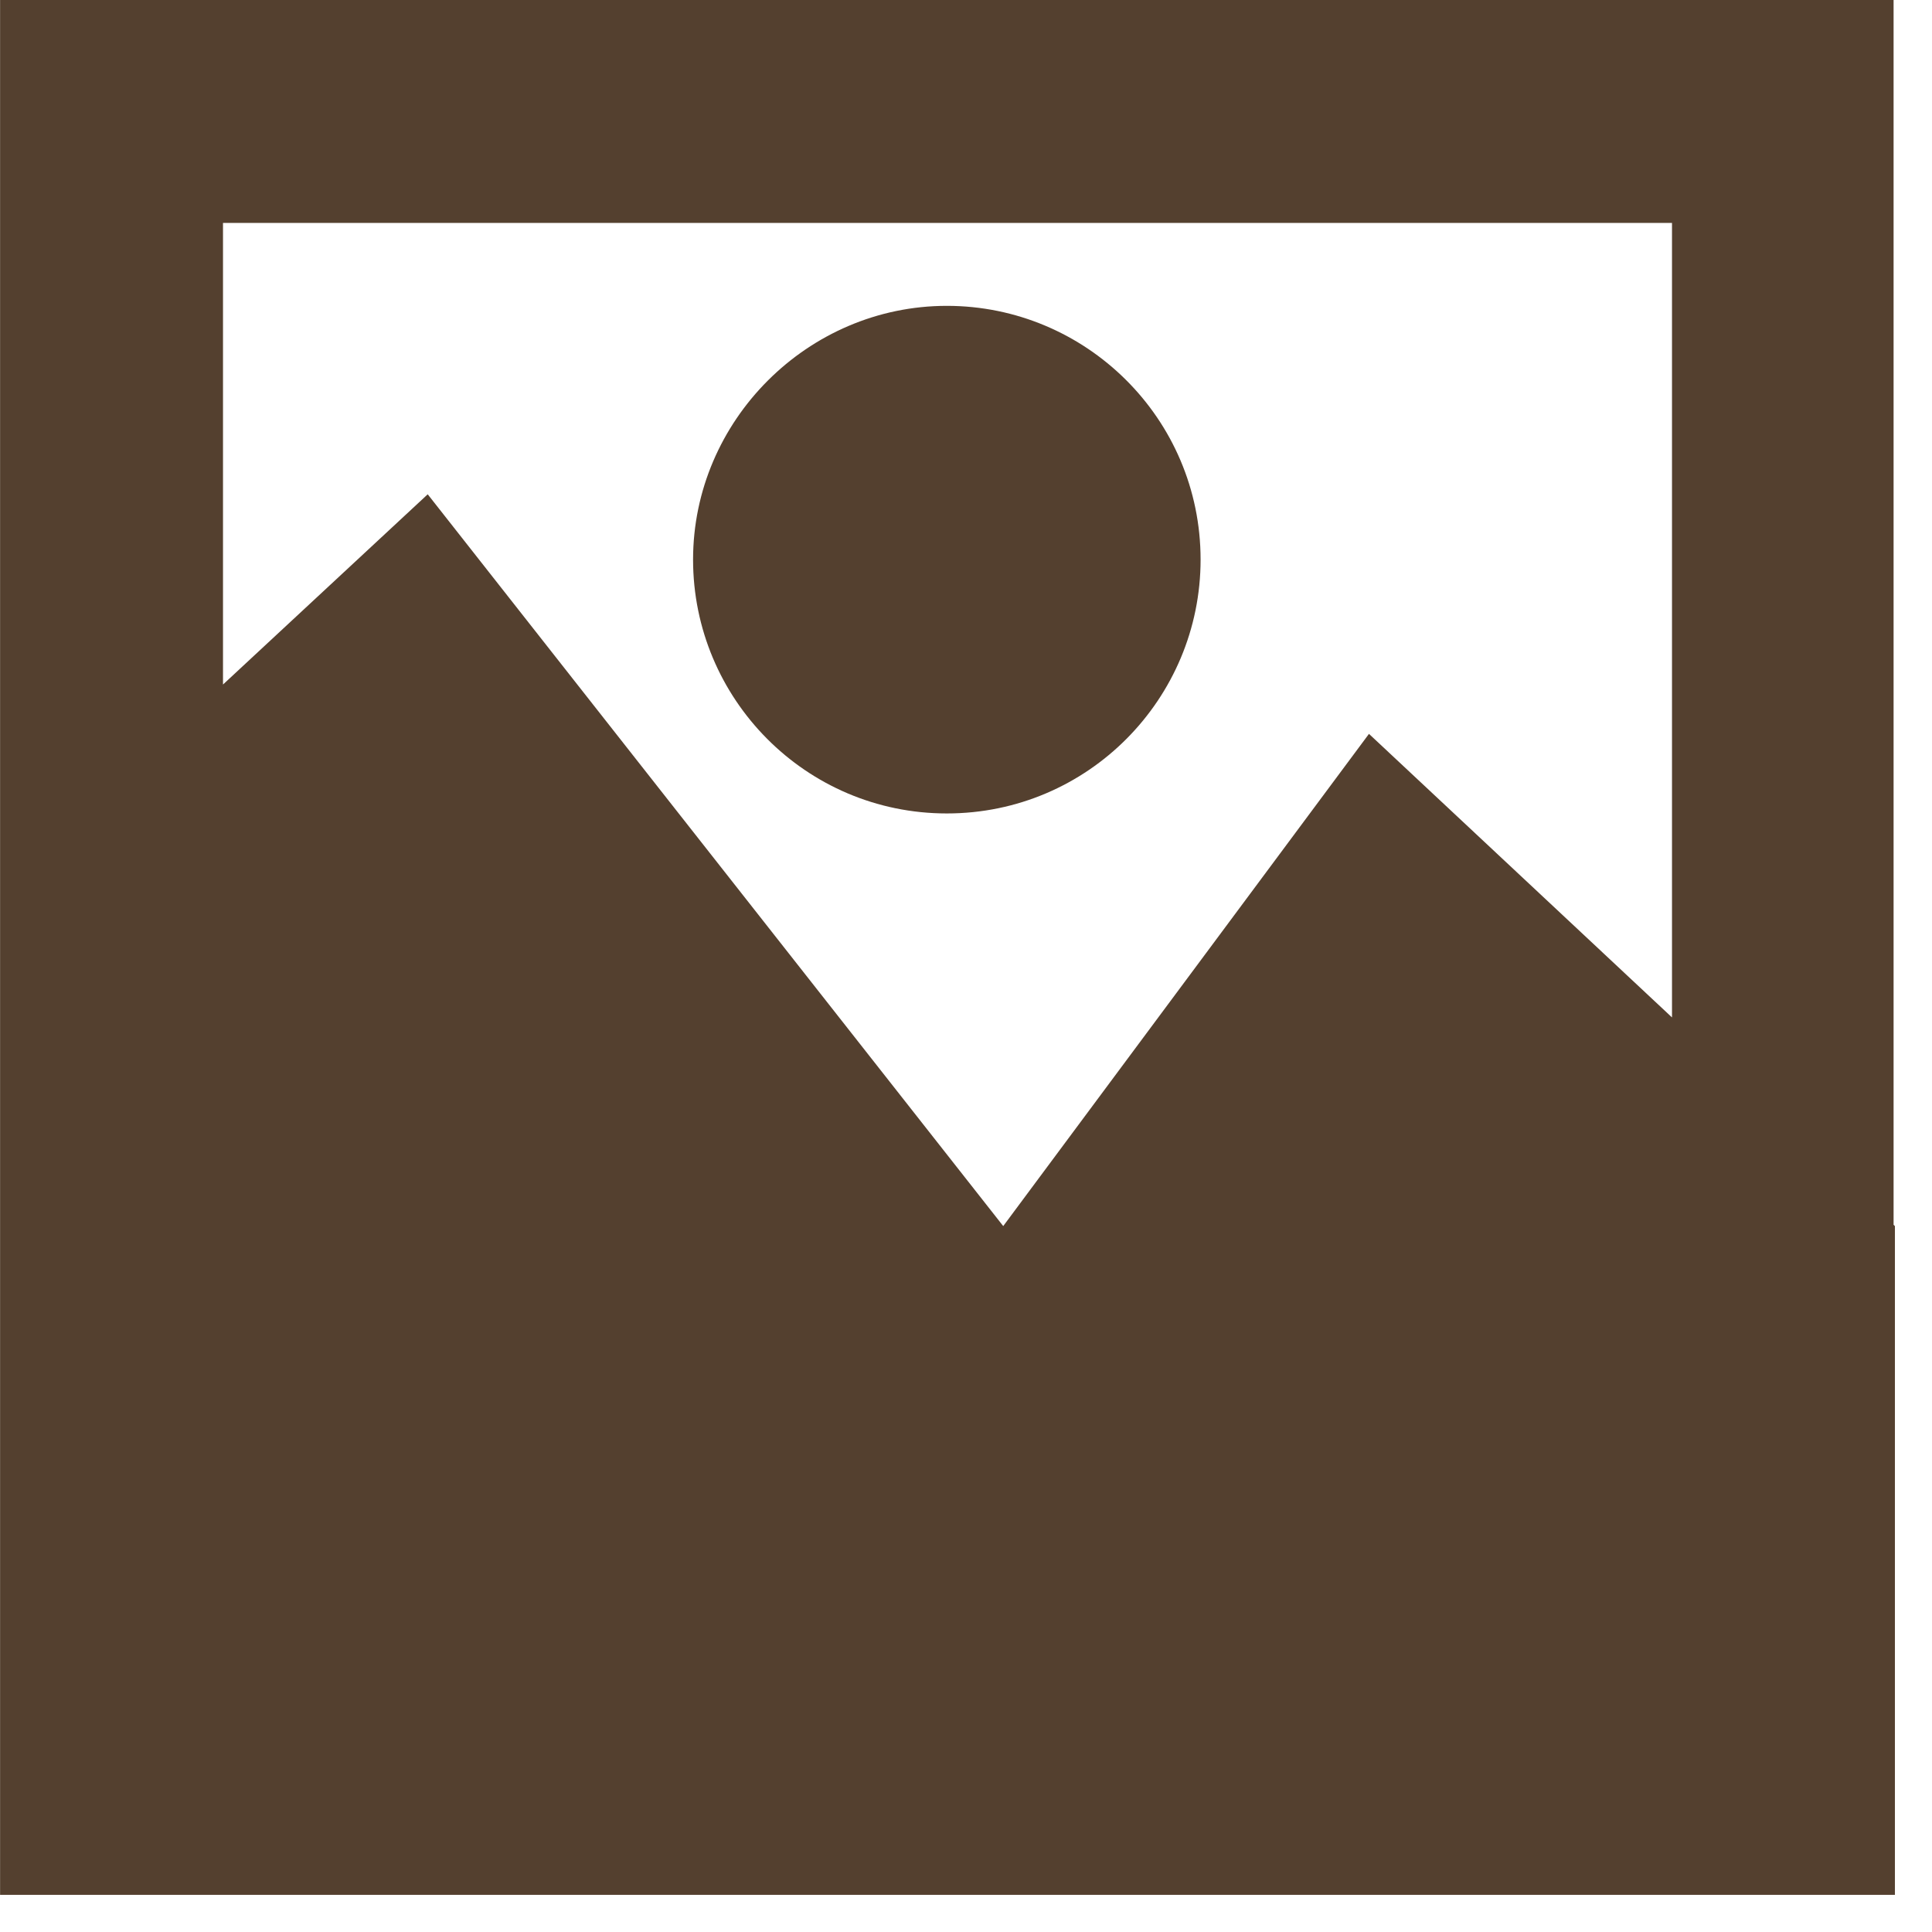
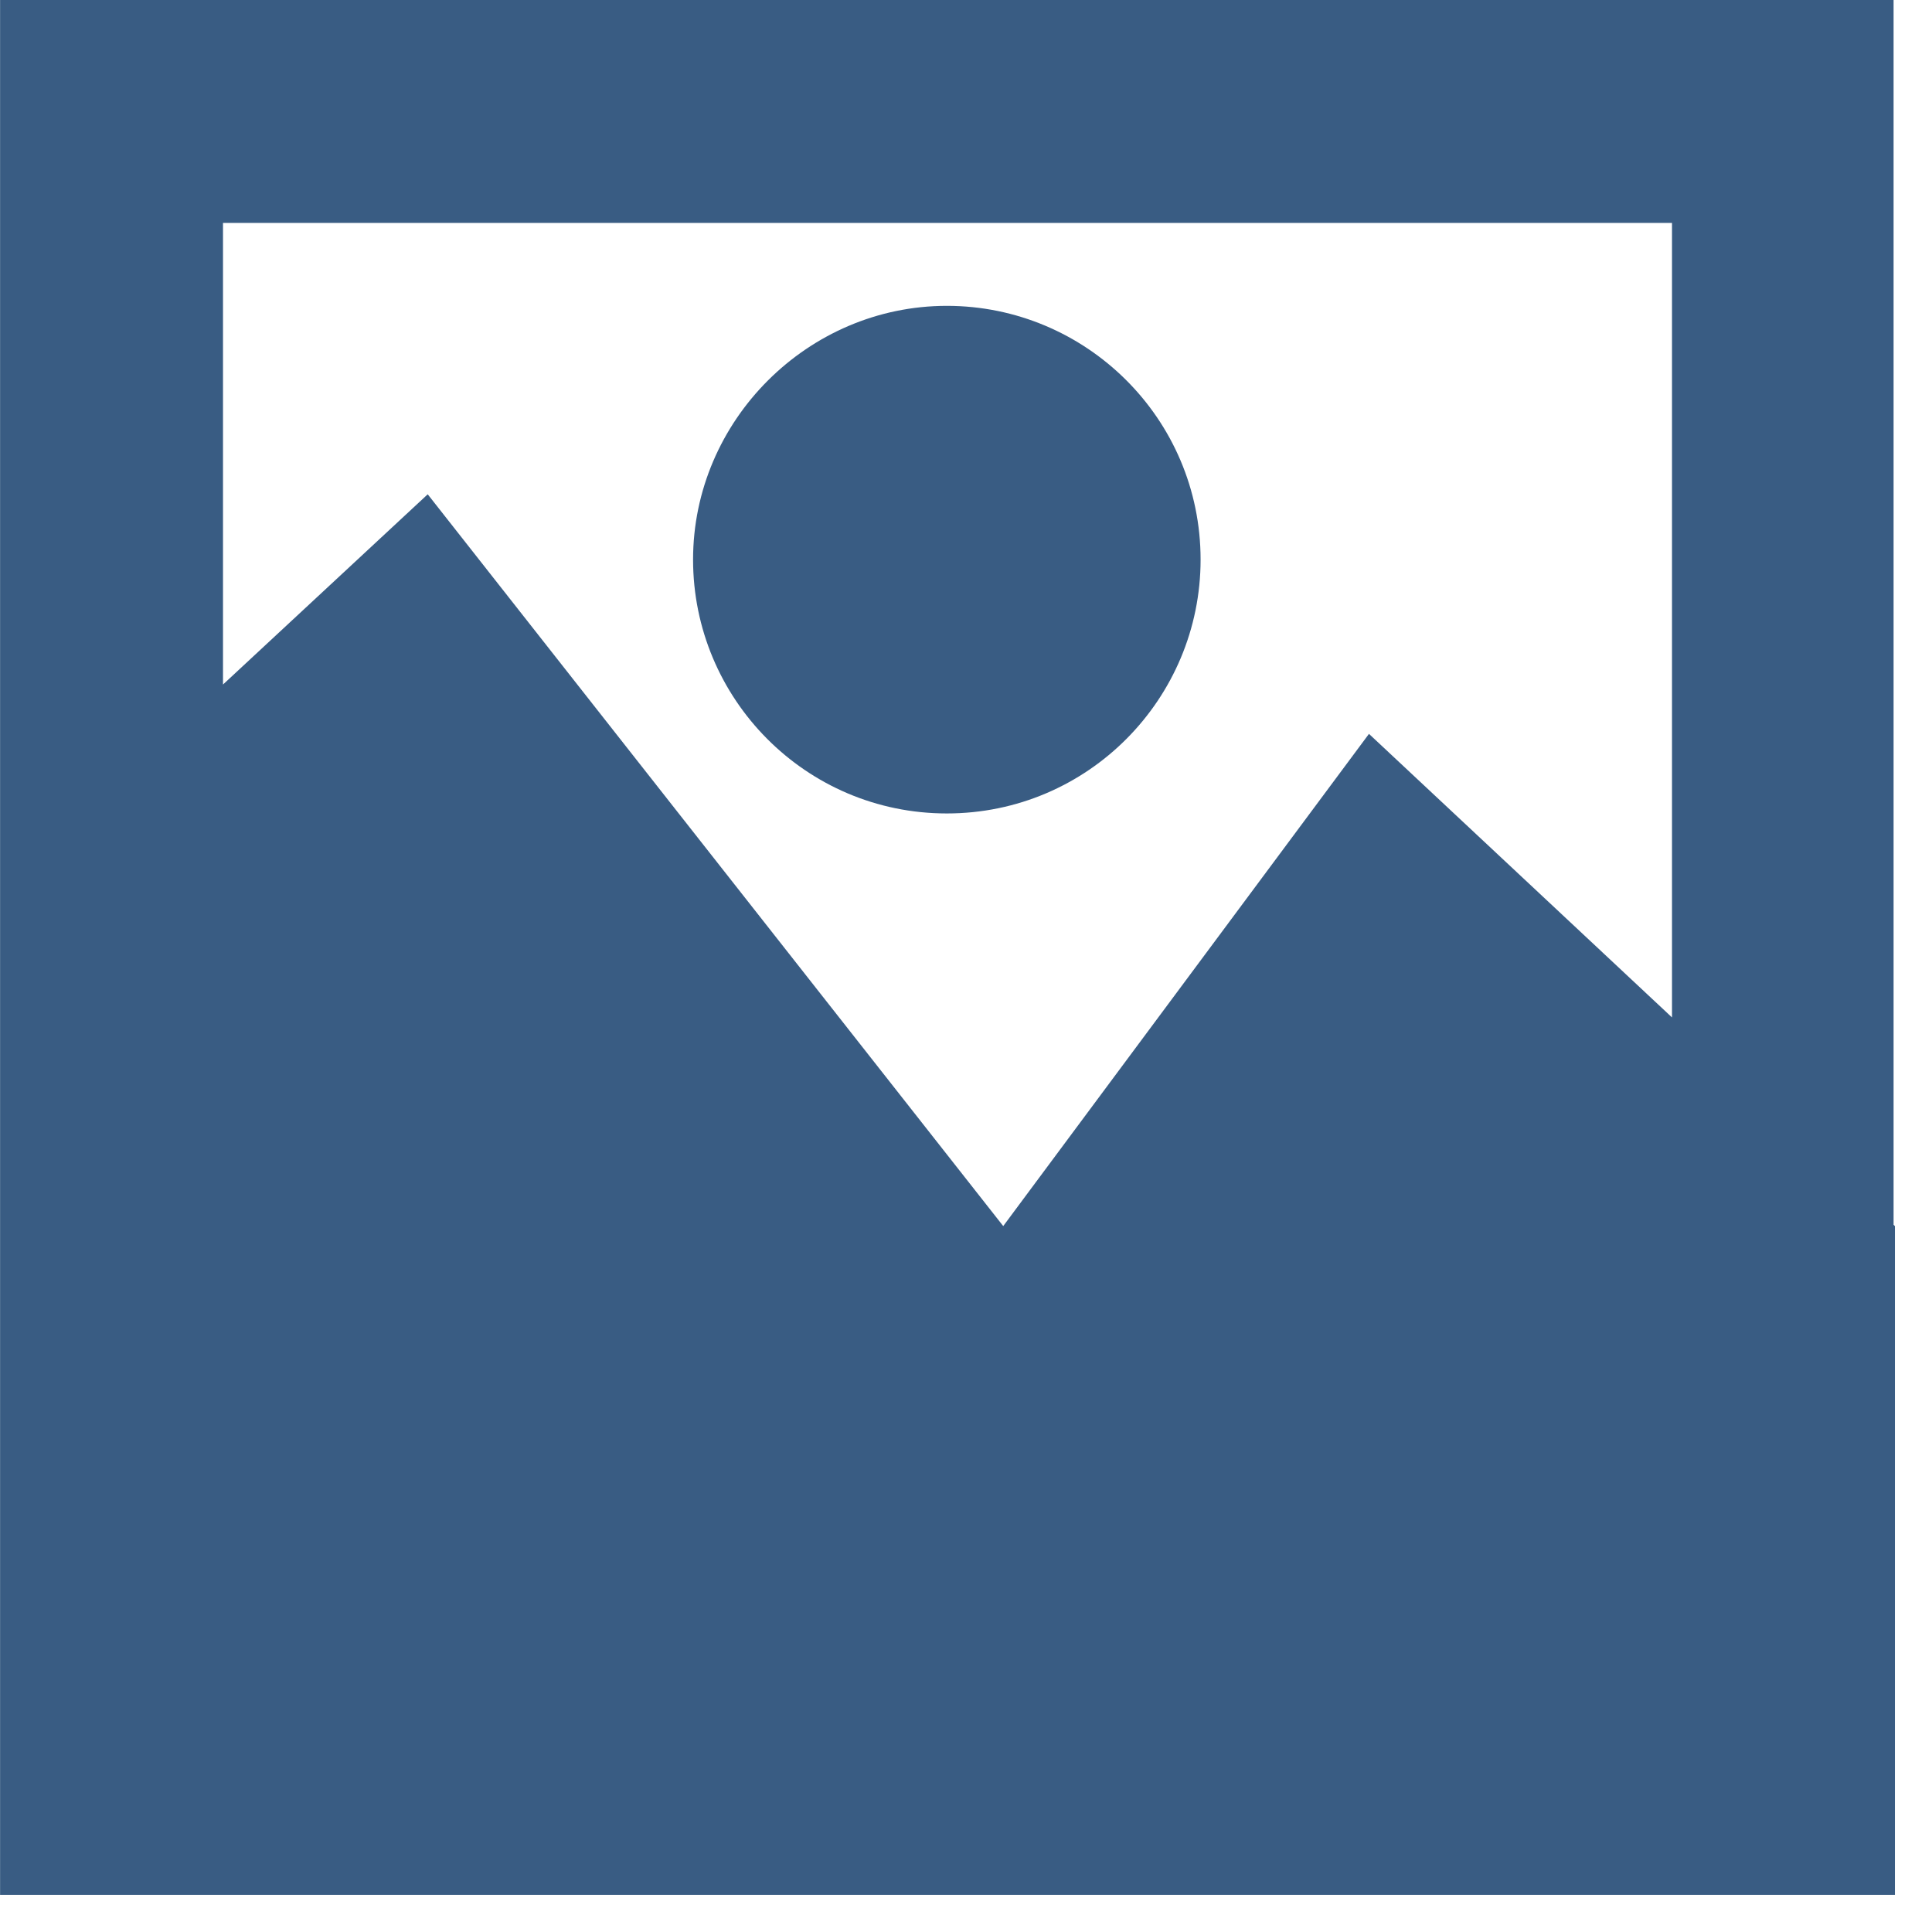
<svg xmlns="http://www.w3.org/2000/svg" width="26" height="26" viewBox="0 0 26 26" fill="none">
-   <path fill-rule="evenodd" clip-rule="evenodd" d="M22.501 3H3.001V9.212L5.756 6.652L13.501 16.5L18.423 9.876L22.501 13.692V3ZM0.001 25.482H0.001V25.5H25.501V16.5L25.483 16.483V-0H0.001V25.482ZM9.327 7.531C9.327 5.66 10.871 4.116 12.742 4.116C14.613 4.116 16.157 5.631 16.157 7.531C16.157 9.402 14.643 10.947 12.742 10.947C10.841 10.947 9.327 9.402 9.327 7.531Z" fill="#54402F" />
+   <path fill-rule="evenodd" clip-rule="evenodd" d="M22.501 3H3.001V9.212L5.756 6.652L13.501 16.5L18.423 9.876L22.501 13.692V3ZM0.001 25.482H0.001V25.5H25.501V16.5L25.483 16.483V-0H0.001V25.482ZM9.327 7.531C9.327 5.66 10.871 4.116 12.742 4.116C14.613 4.116 16.157 5.631 16.157 7.531C16.157 9.402 14.643 10.947 12.742 10.947C10.841 10.947 9.327 9.402 9.327 7.531Z" fill="#395C83" />
</svg>
